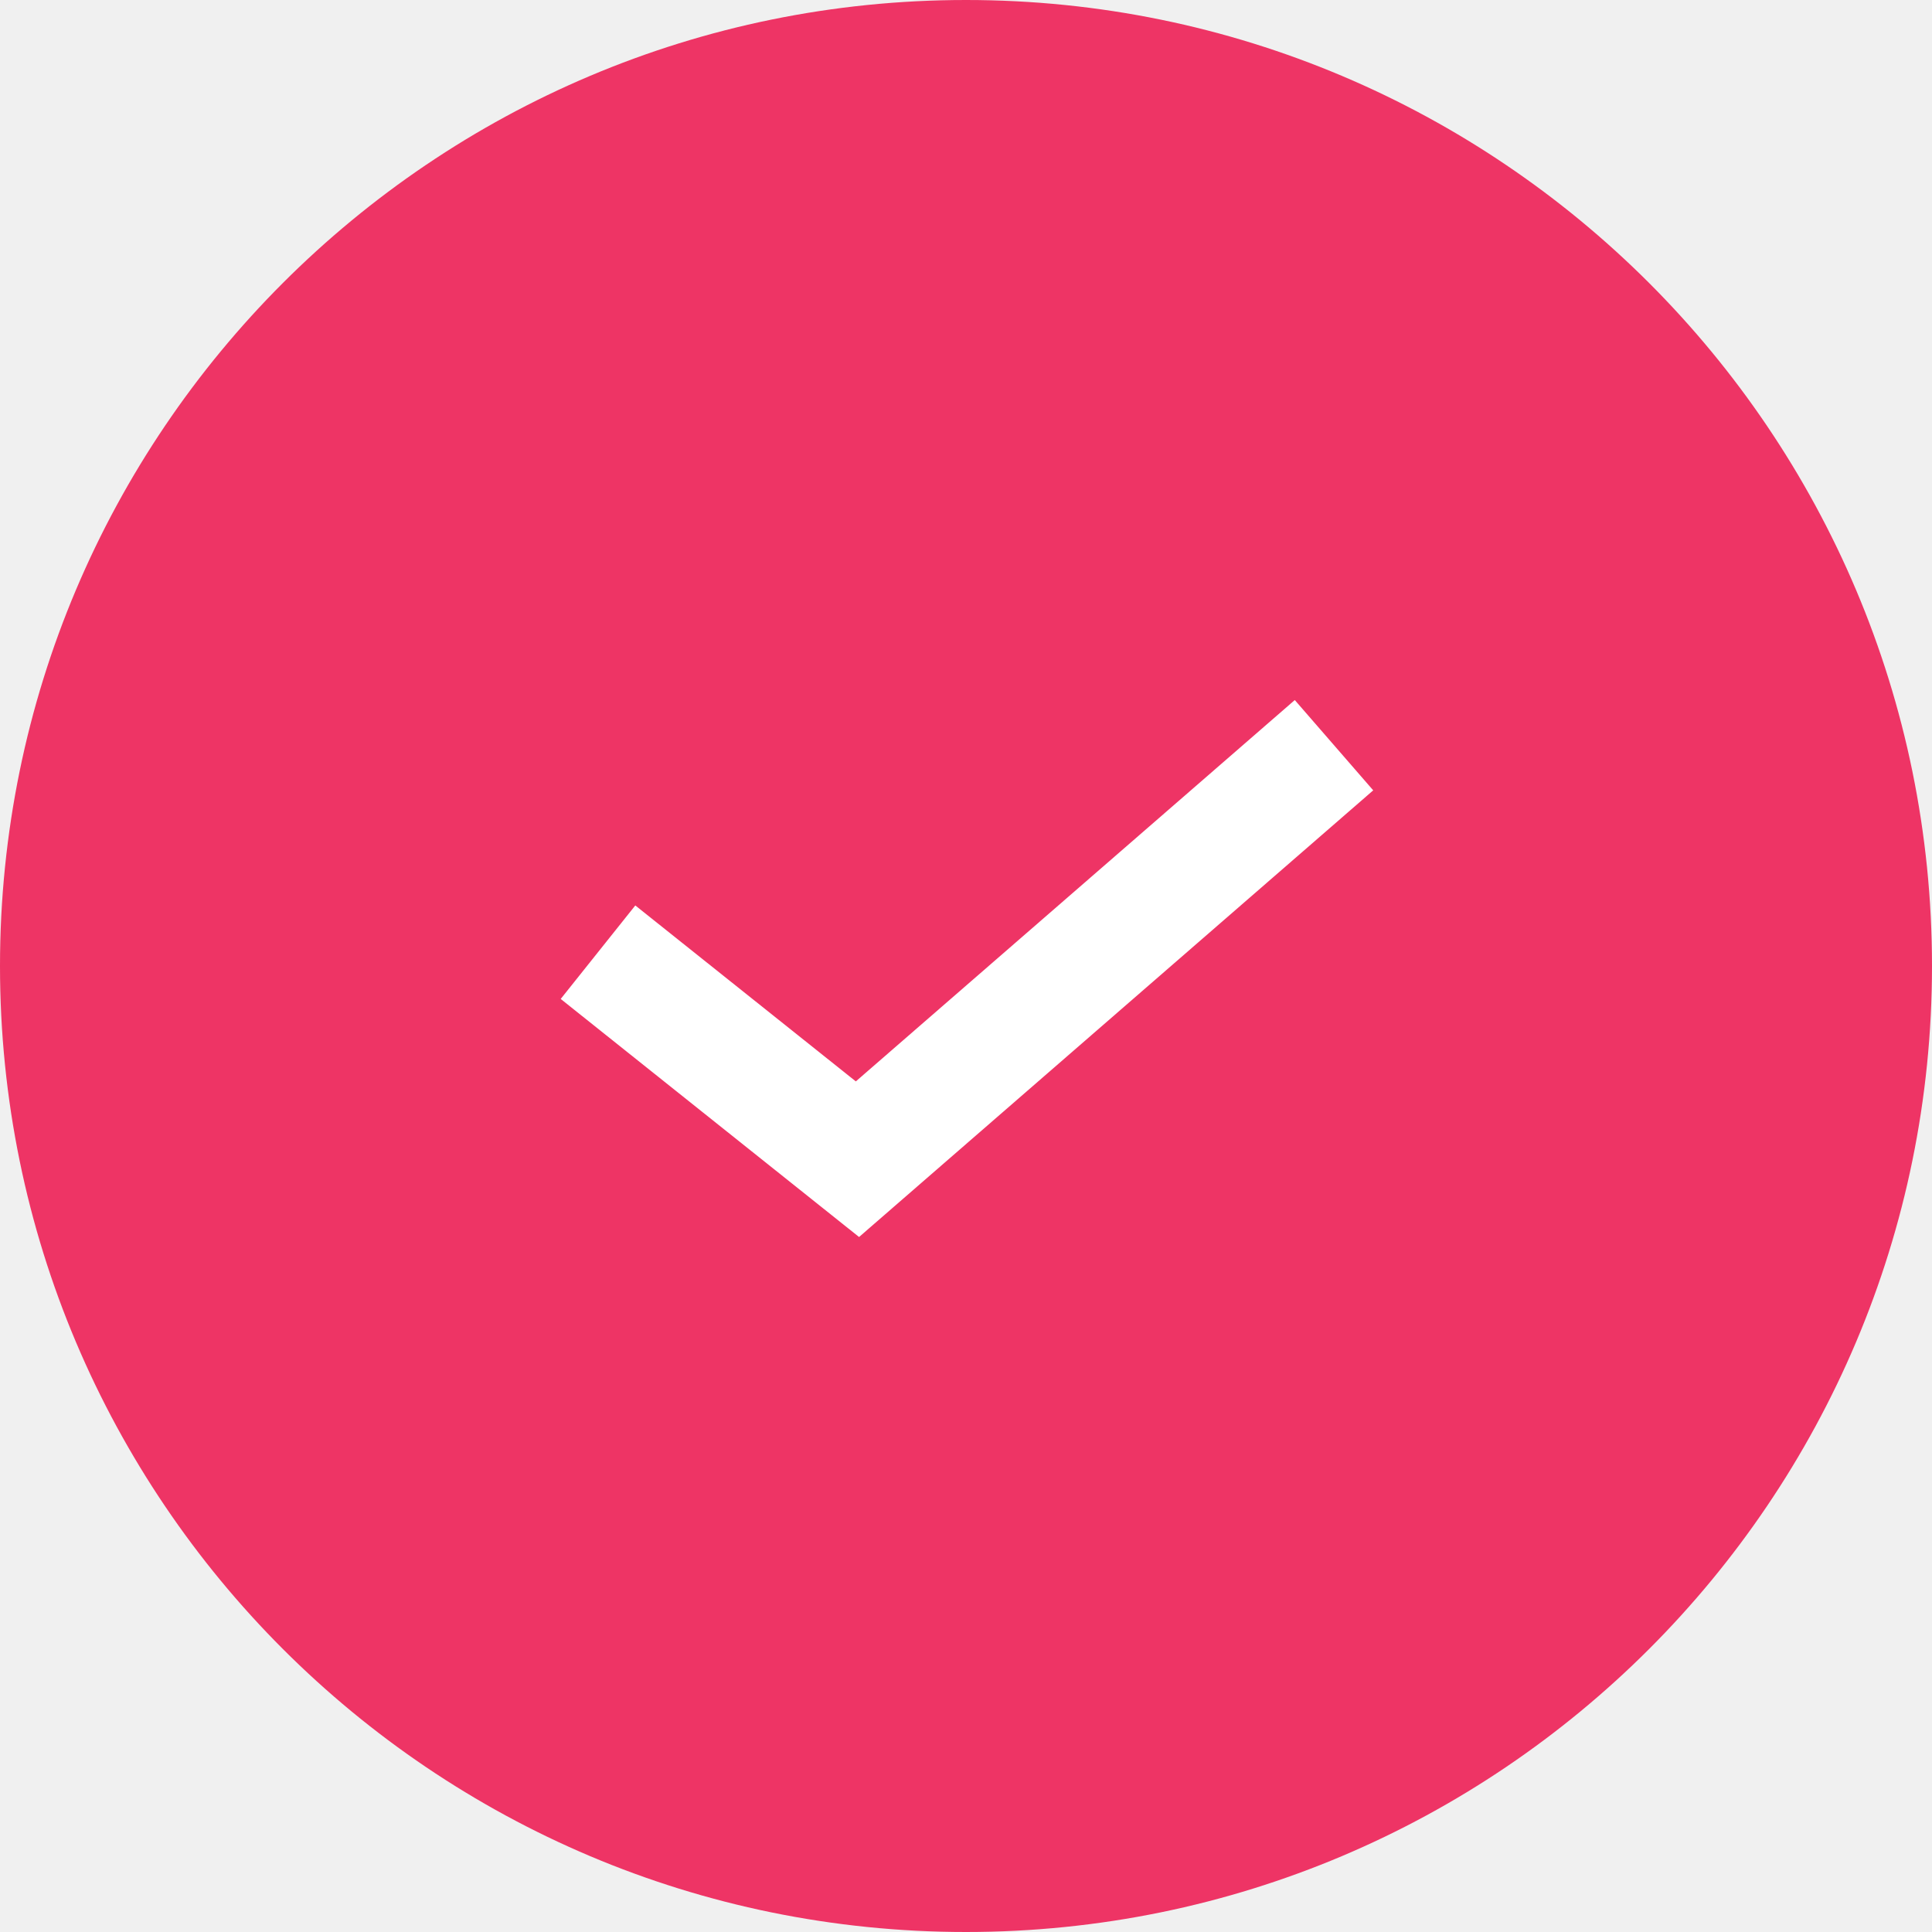
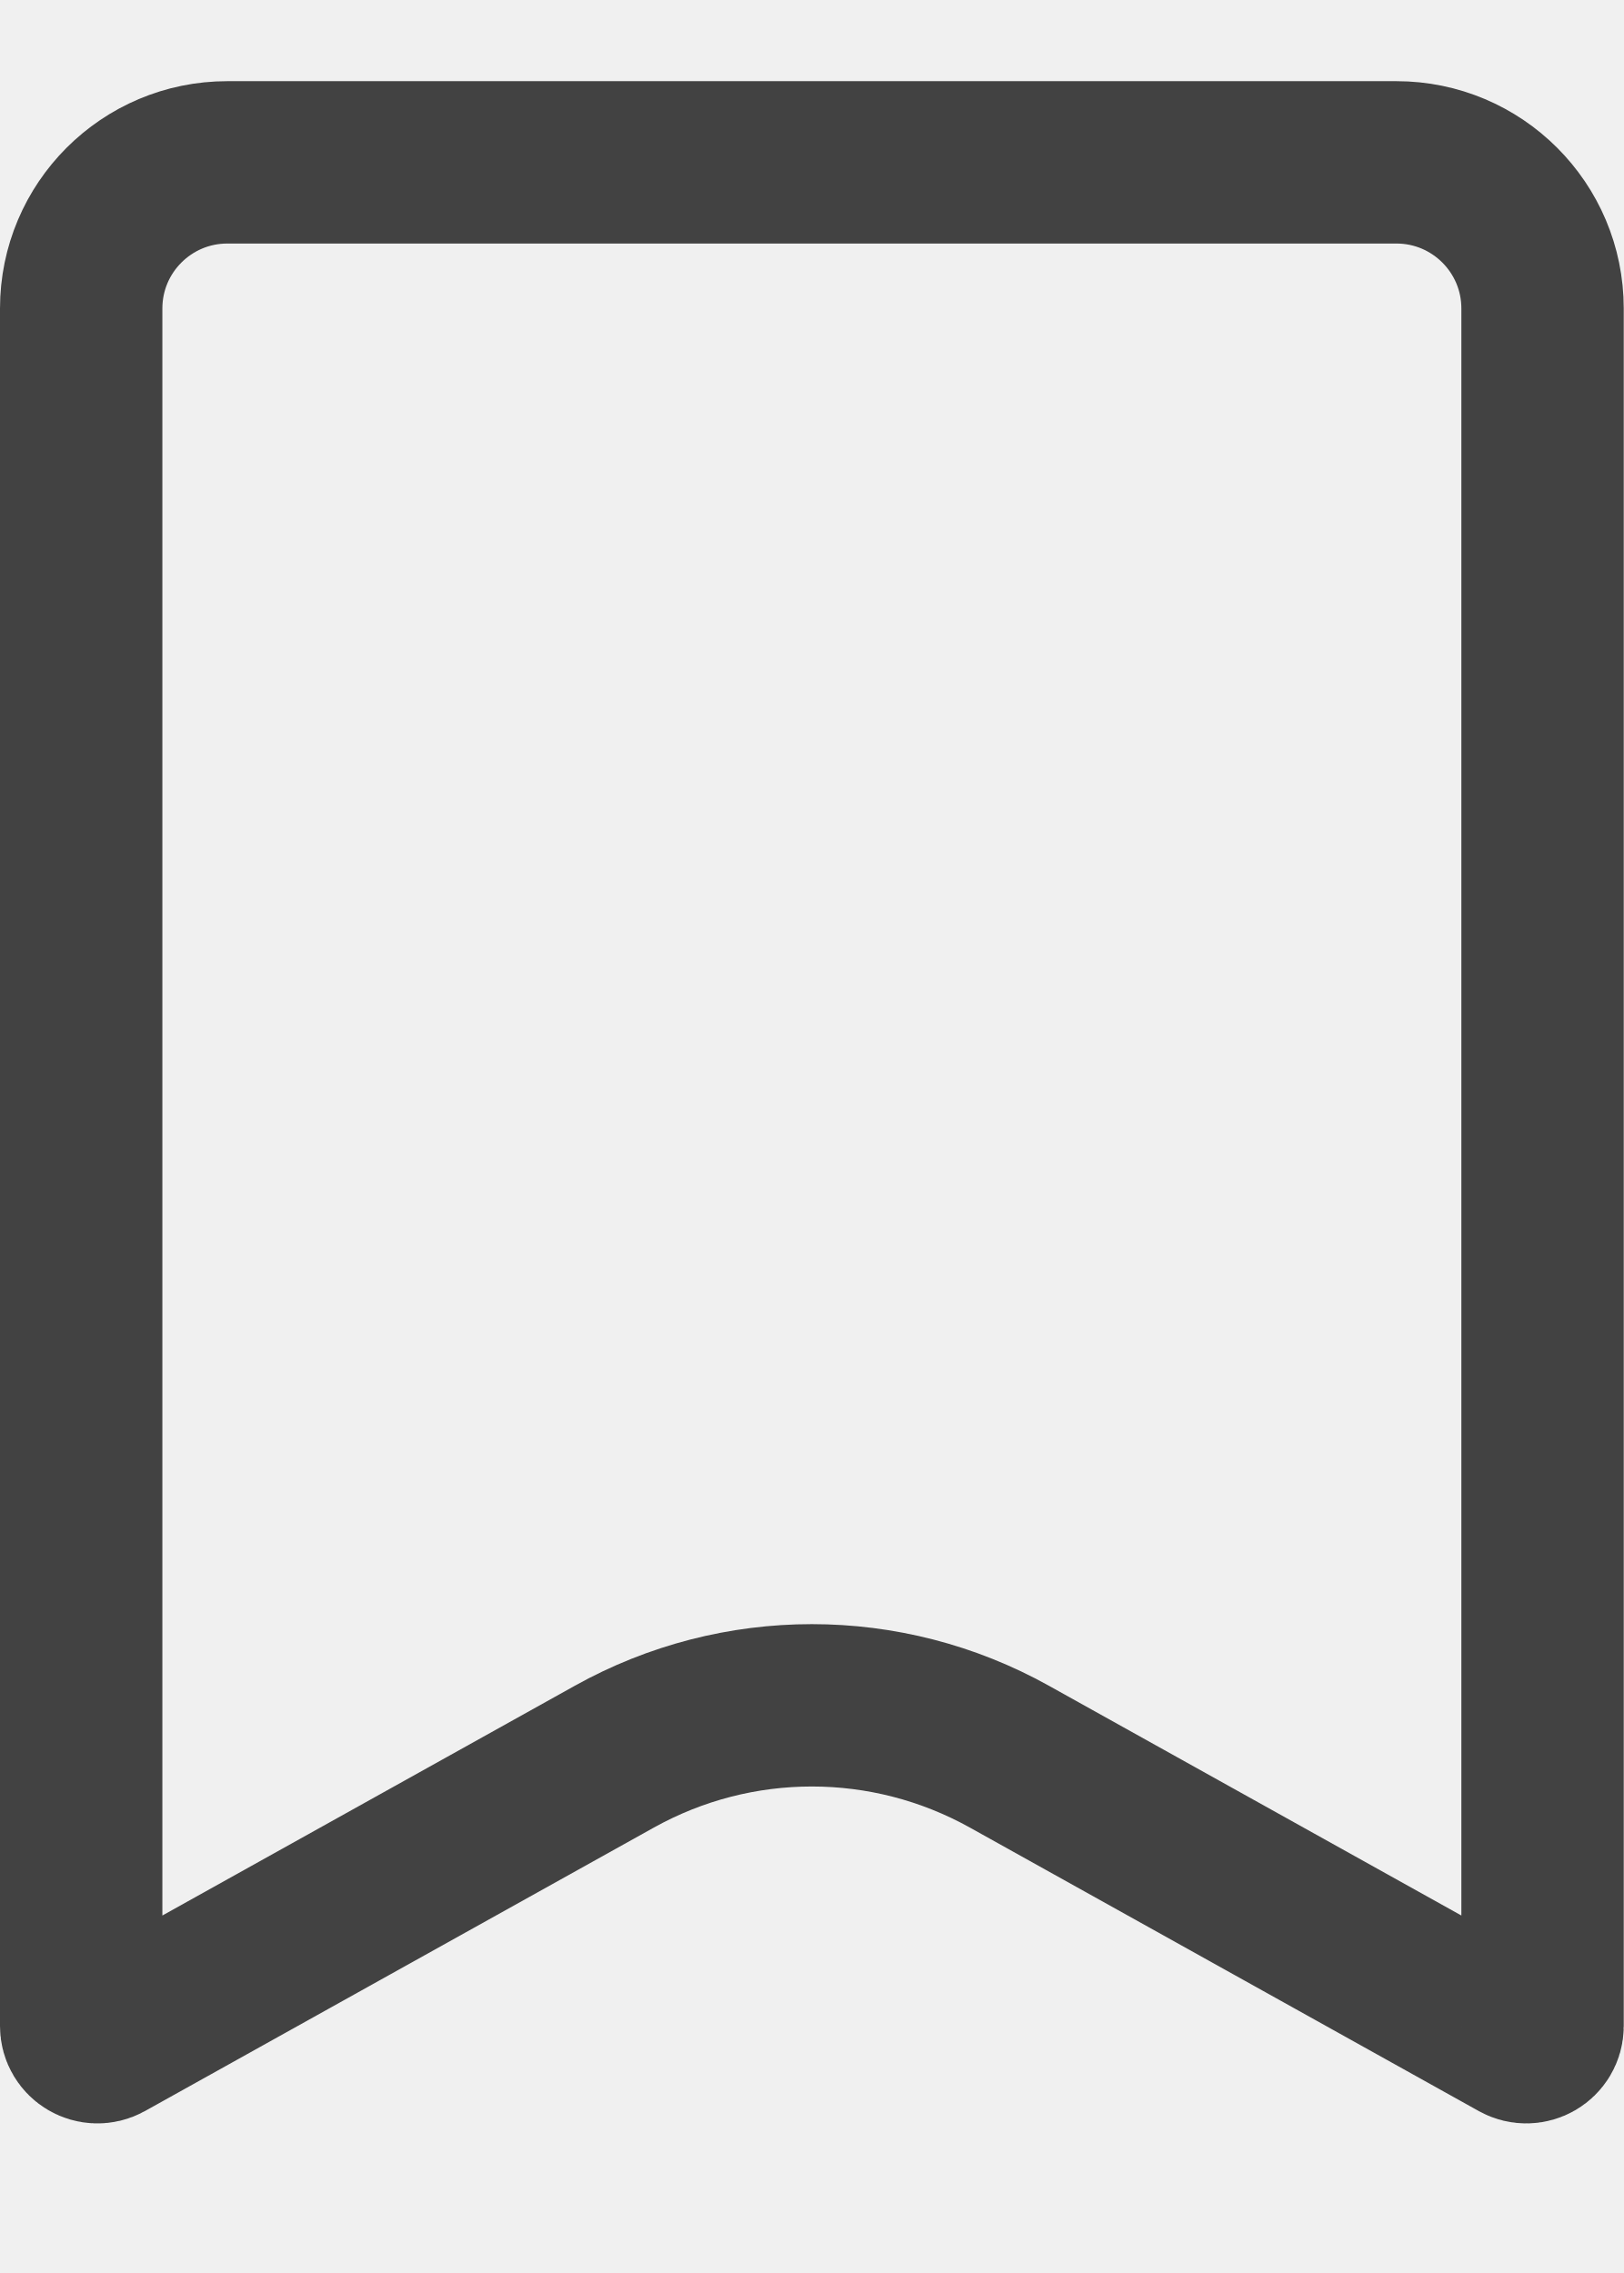
- <svg xmlns="http://www.w3.org/2000/svg" width="21" height="21" fill="none">
-   <rect width="21" height="21" rx="10.5" fill="#EE3465" />
-   <path d="m6.5 10.35 2.82 2.25 5.18-4.5" stroke="#fff" stroke-width="1.3" />
+ <svg xmlns="http://www.w3.org/2000/svg" width="10" height="14" viewBox="0 0 10 14" fill="none">
+   <path d="M1.4 1H8.6C9.097 1 9.5 1.403 9.5 1.9V12.479C9.5 12.555 9.418 12.603 9.351 12.566L6.217 10.82C5.46 10.398 4.54 10.398 3.783 10.82L0.649 12.566C0.582 12.603 0.5 12.555 0.5 12.479V1.9C0.5 1.403 0.903 1 1.4 1Z" stroke="#424242" />
</svg>
